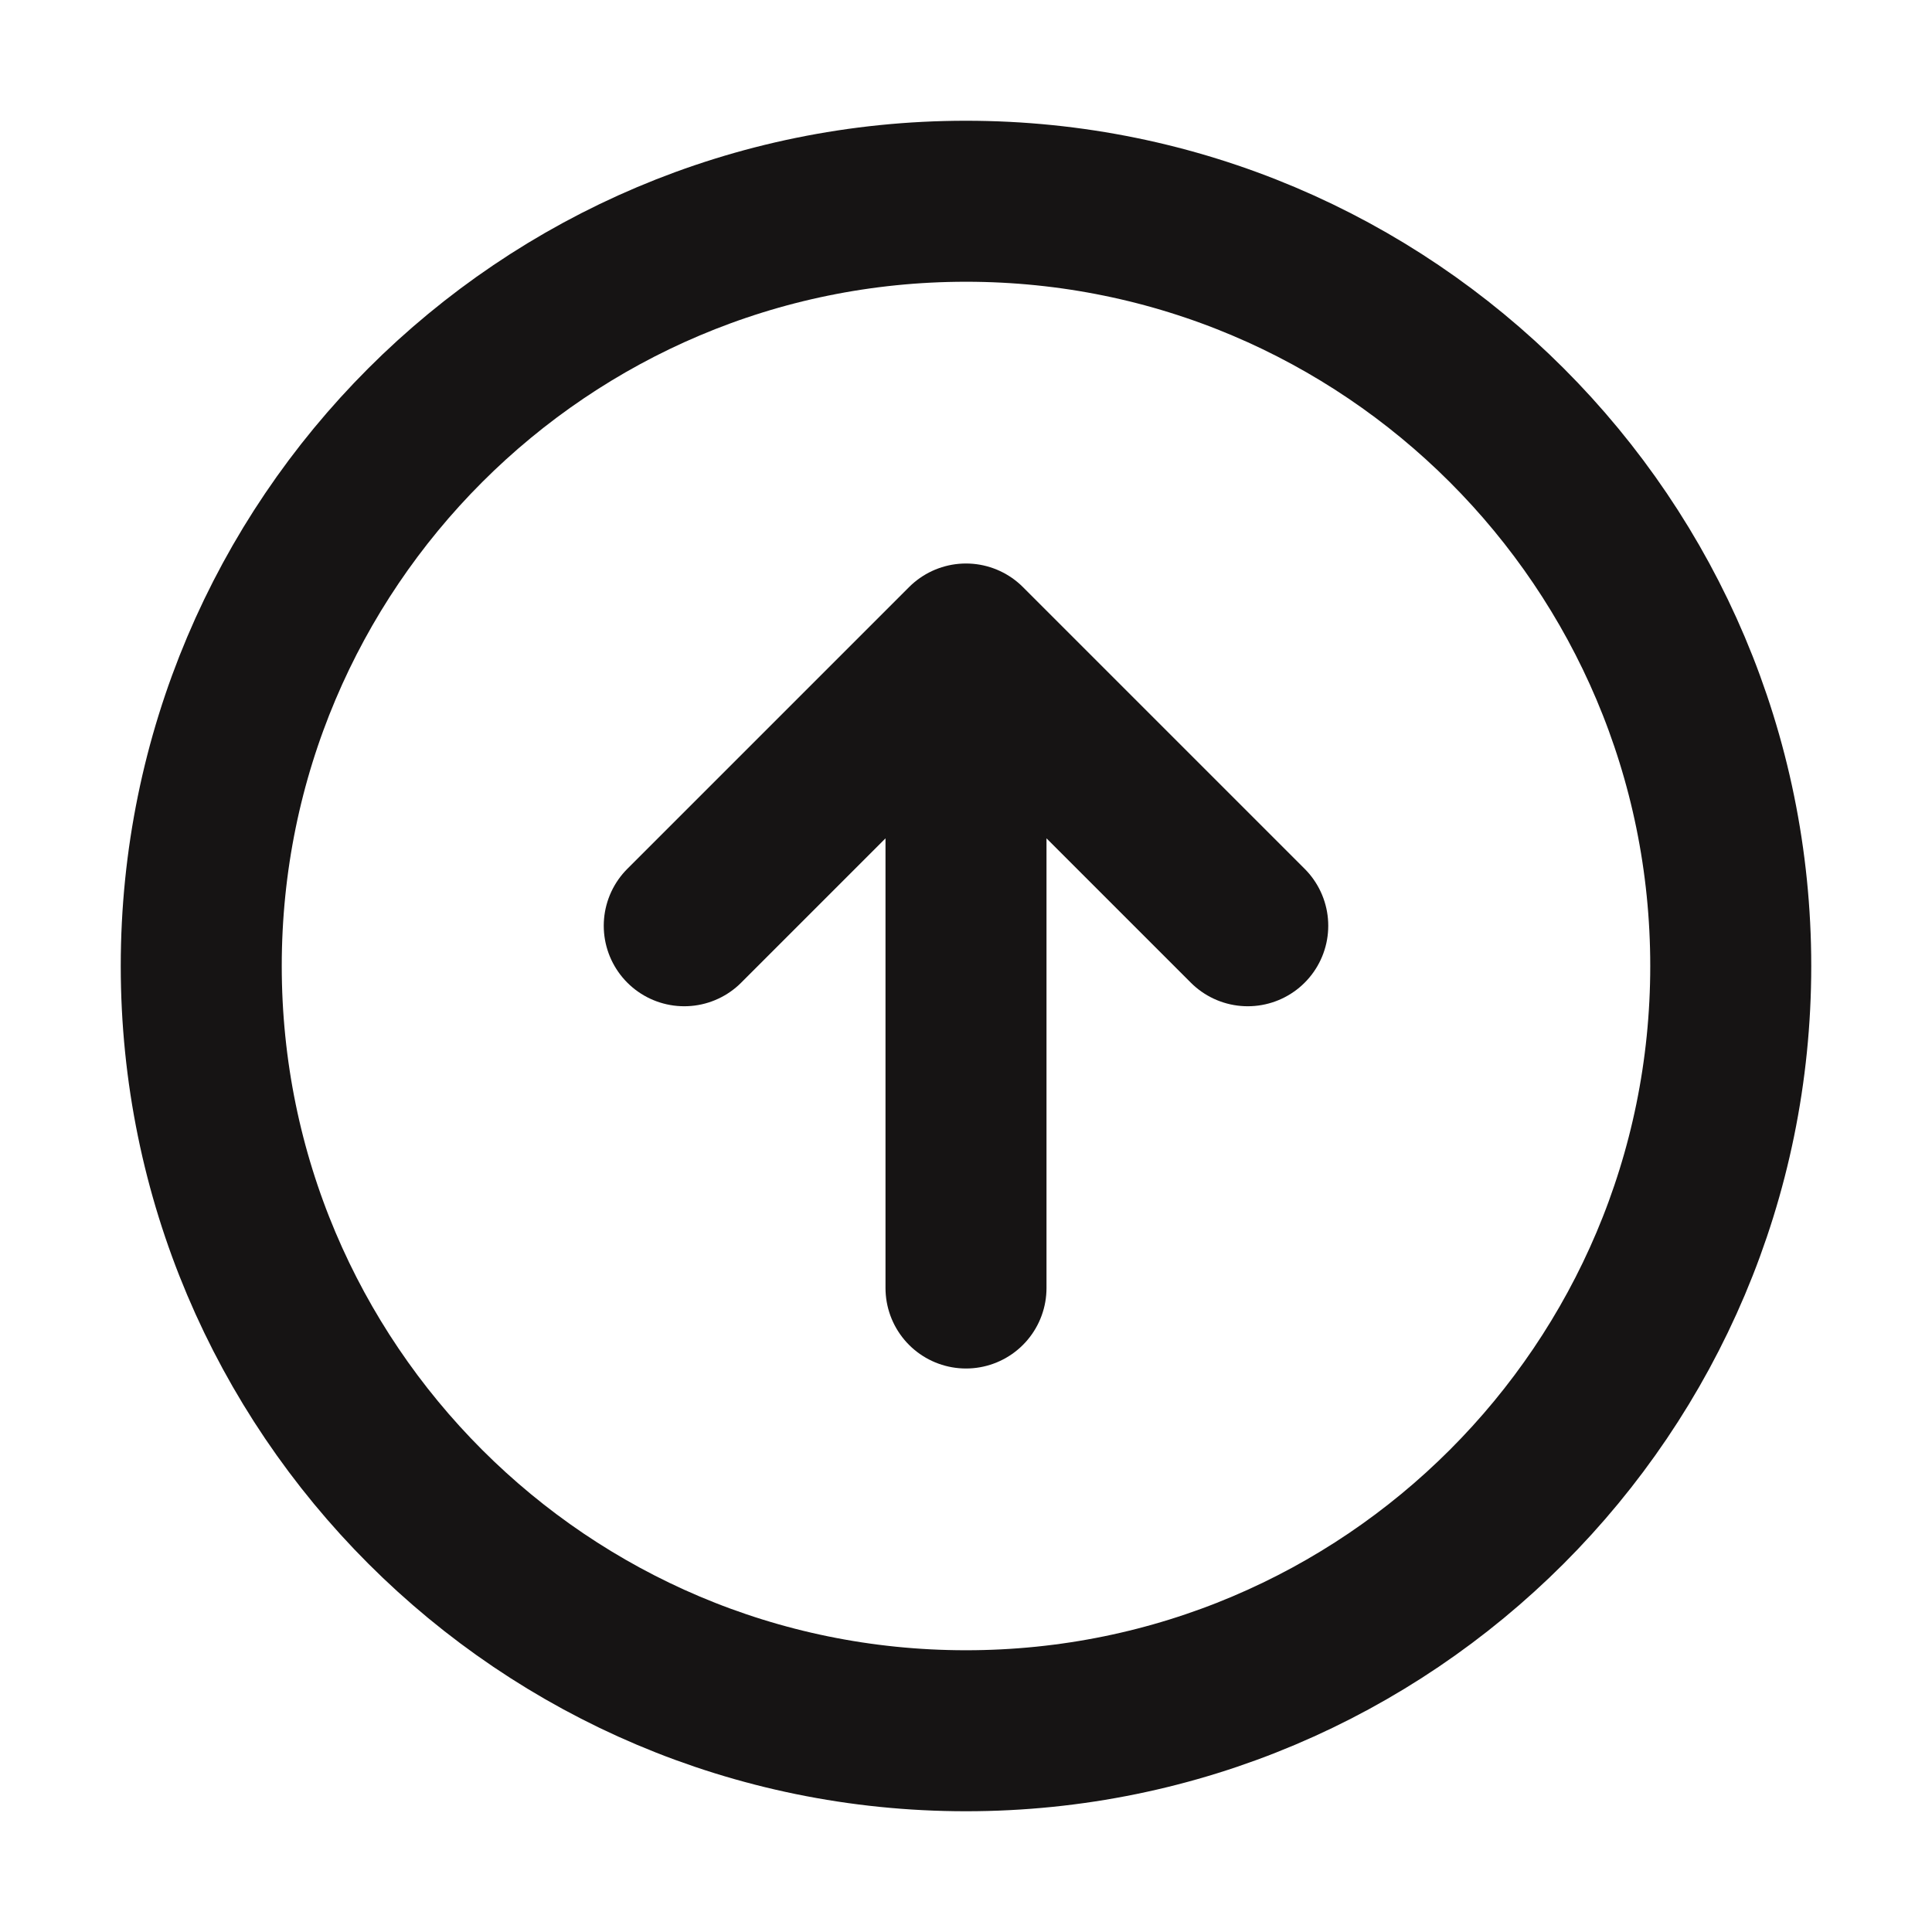
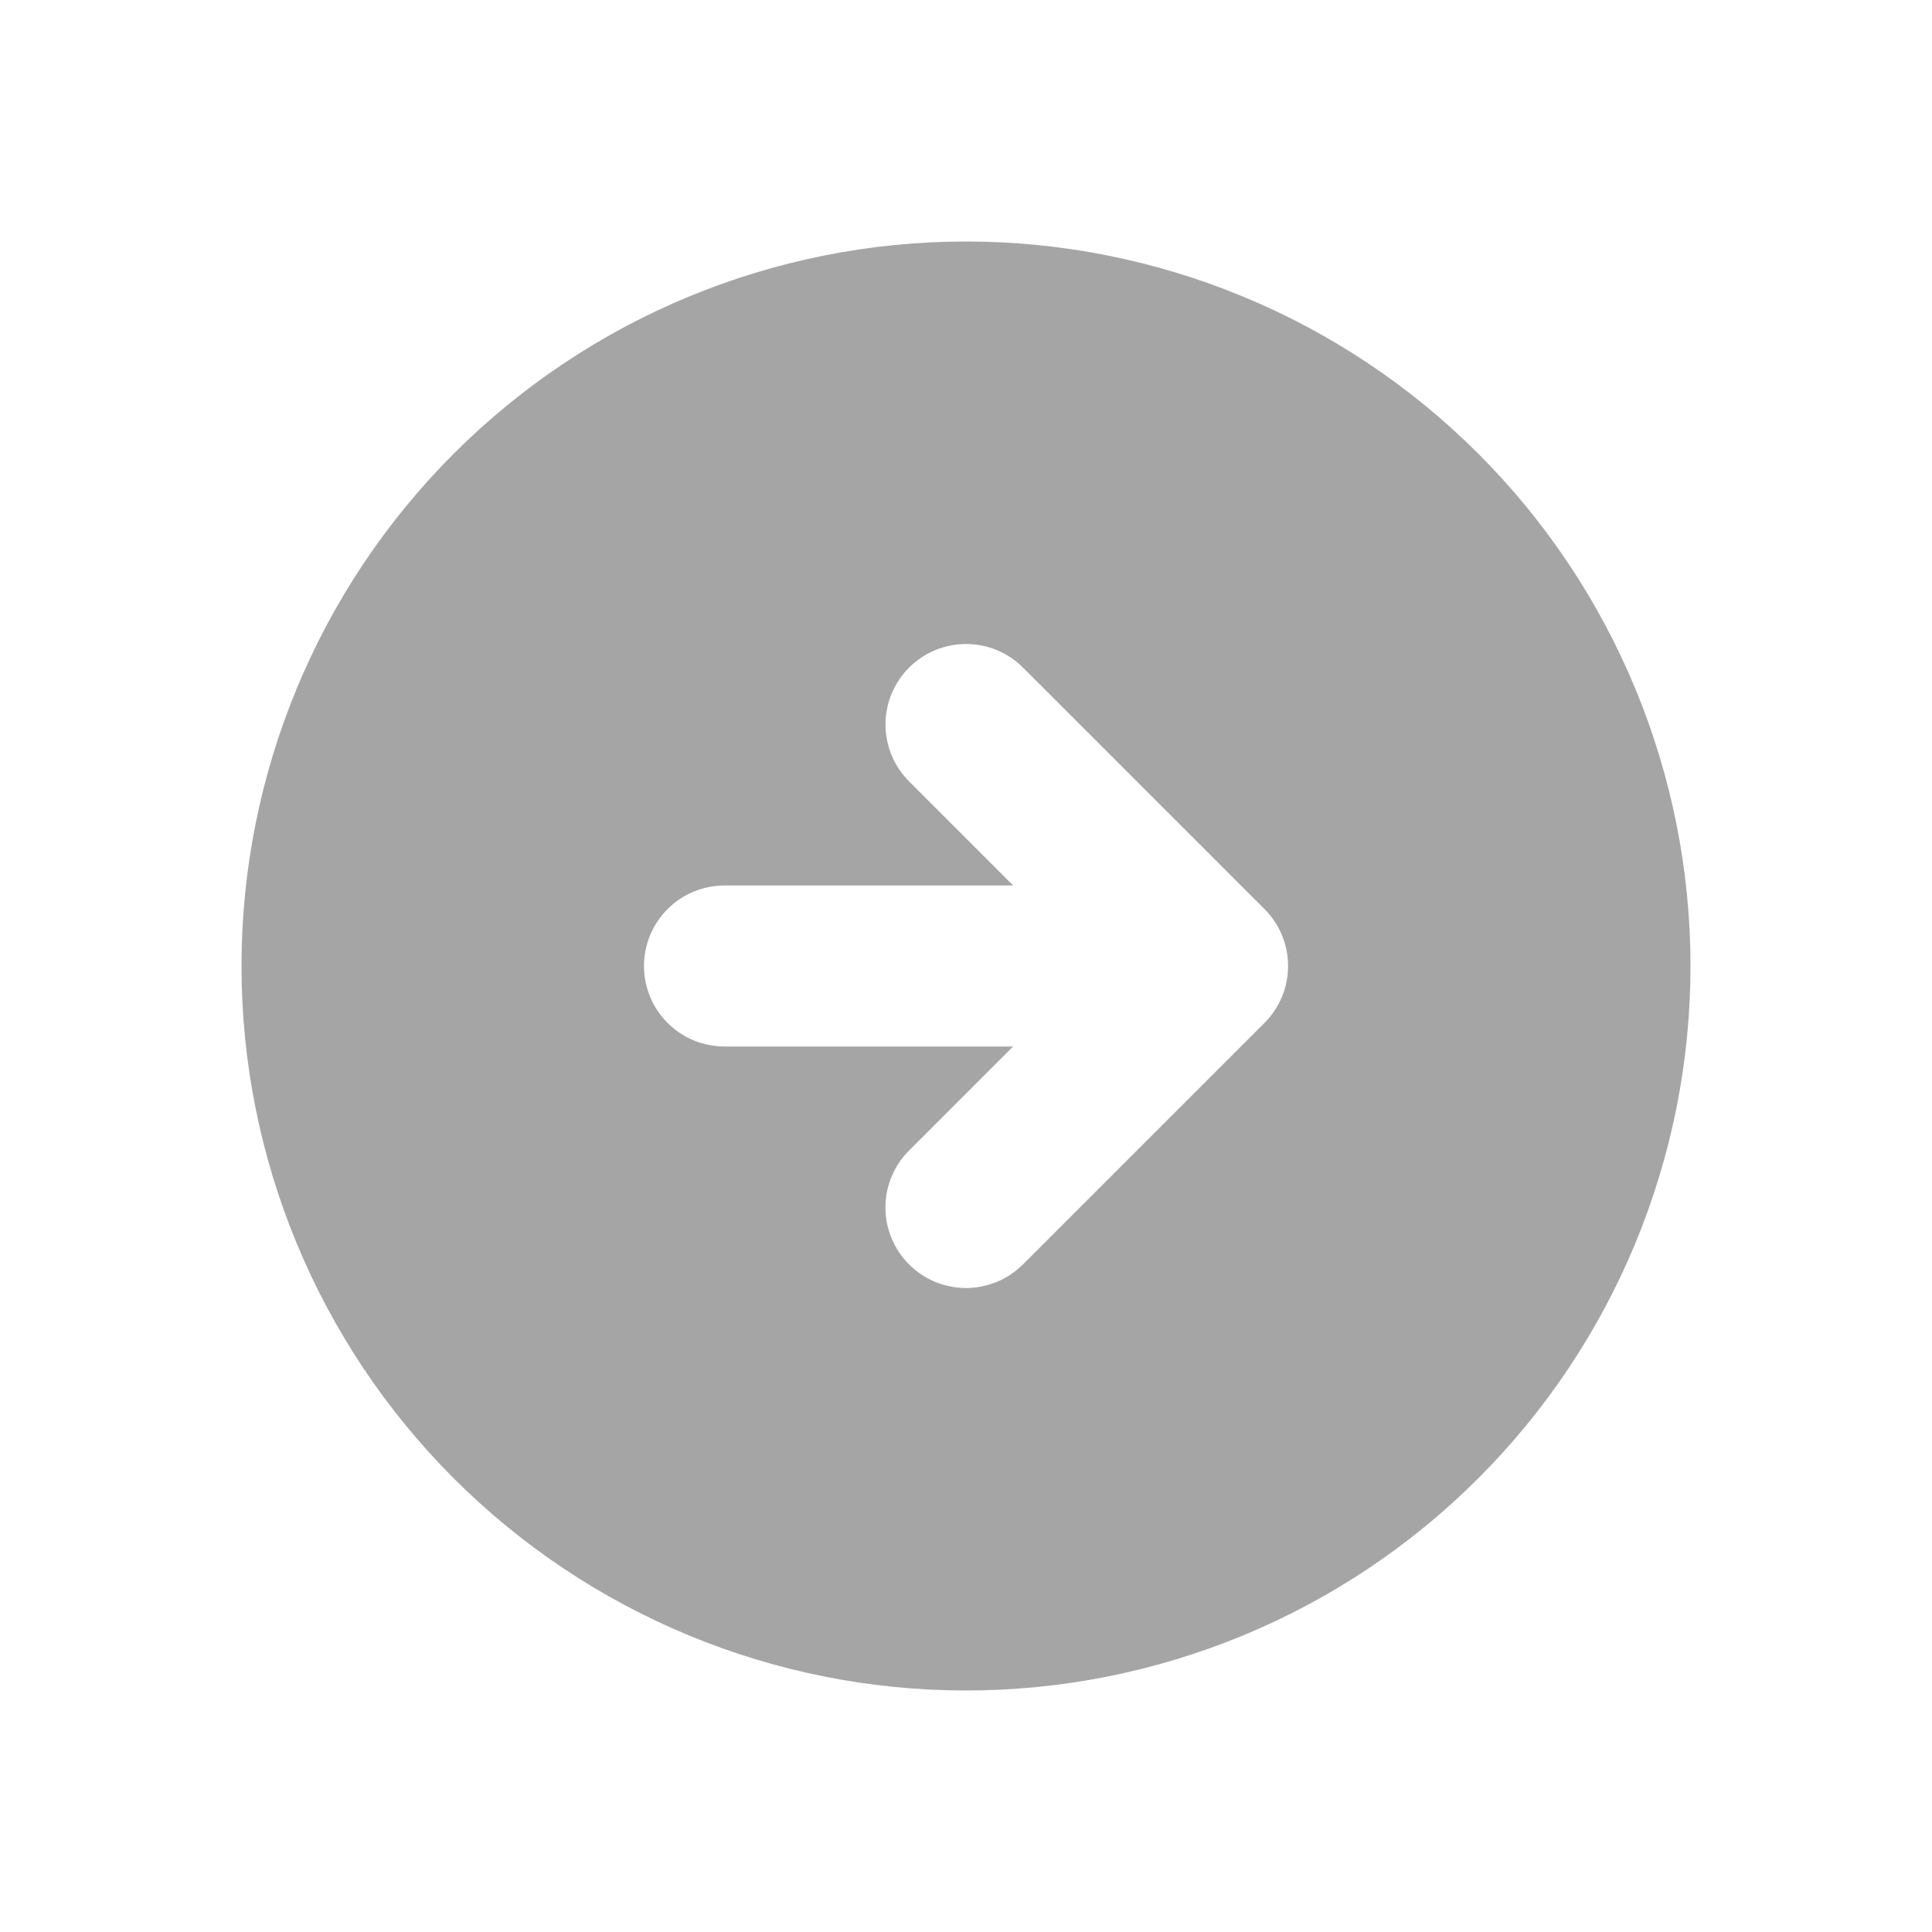
<svg xmlns="http://www.w3.org/2000/svg" width="24" height="24" viewBox="0 0 24 24" fill="none">
-   <circle cx="12" cy="12" r="9.5" stroke="#161414" stroke-width="2" />
-   <path d="M12 16V8m0 0-3.5 3.5M12 8l3.5 3.5" stroke="#161414" stroke-width="2" stroke-linecap="round" stroke-linejoin="round" />
+   <path fill-rule="evenodd" clip-rule="evenodd" d="M12 21C13.182 21 14.352 20.767 15.444 20.315C16.536 19.863 17.528 19.2 18.364 18.364C19.2 17.528 19.863 16.536 20.315 15.444C20.767 14.352 21 13.182 21 12C21 10.818 20.767 9.648 20.315 8.556C19.863 7.464 19.2 6.472 18.364 5.636C17.528 4.8 16.536 4.137 15.444 3.685C14.352 3.233 13.182 3 12 3C9.613 3 7.324 3.948 5.636 5.636C3.948 7.324 3 9.613 3 12C3 14.387 3.948 16.676 5.636 18.364C7.324 20.052 9.613 21 12 21ZM12.707 15.707C12.614 15.8 12.504 15.874 12.383 15.924C12.261 15.974 12.131 16 12 16C11.868 16 11.738 15.974 11.617 15.924C11.496 15.874 11.385 15.8 11.293 15.707C11.2 15.615 11.126 15.504 11.076 15.383C11.025 15.262 10.999 15.132 10.999 15C10.999 14.735 11.104 14.481 11.292 14.293L12.585 13H9C8.735 13 8.48 12.895 8.293 12.707C8.105 12.52 8 12.265 8 12C8 11.735 8.105 11.48 8.293 11.293C8.48 11.105 8.735 11 9 11H12.586L11.293 9.707C11.105 9.519 11 9.265 11 9C11 8.734 11.106 8.48 11.293 8.293C11.481 8.105 11.736 8 12.001 8C12.266 8 12.521 8.105 12.708 8.293L15.708 11.293C15.896 11.48 16.001 11.735 16.001 12C16.001 12.265 15.896 12.52 15.708 12.707L12.708 15.707H12.707Z" fill="#A5A5A5" />
</svg>
